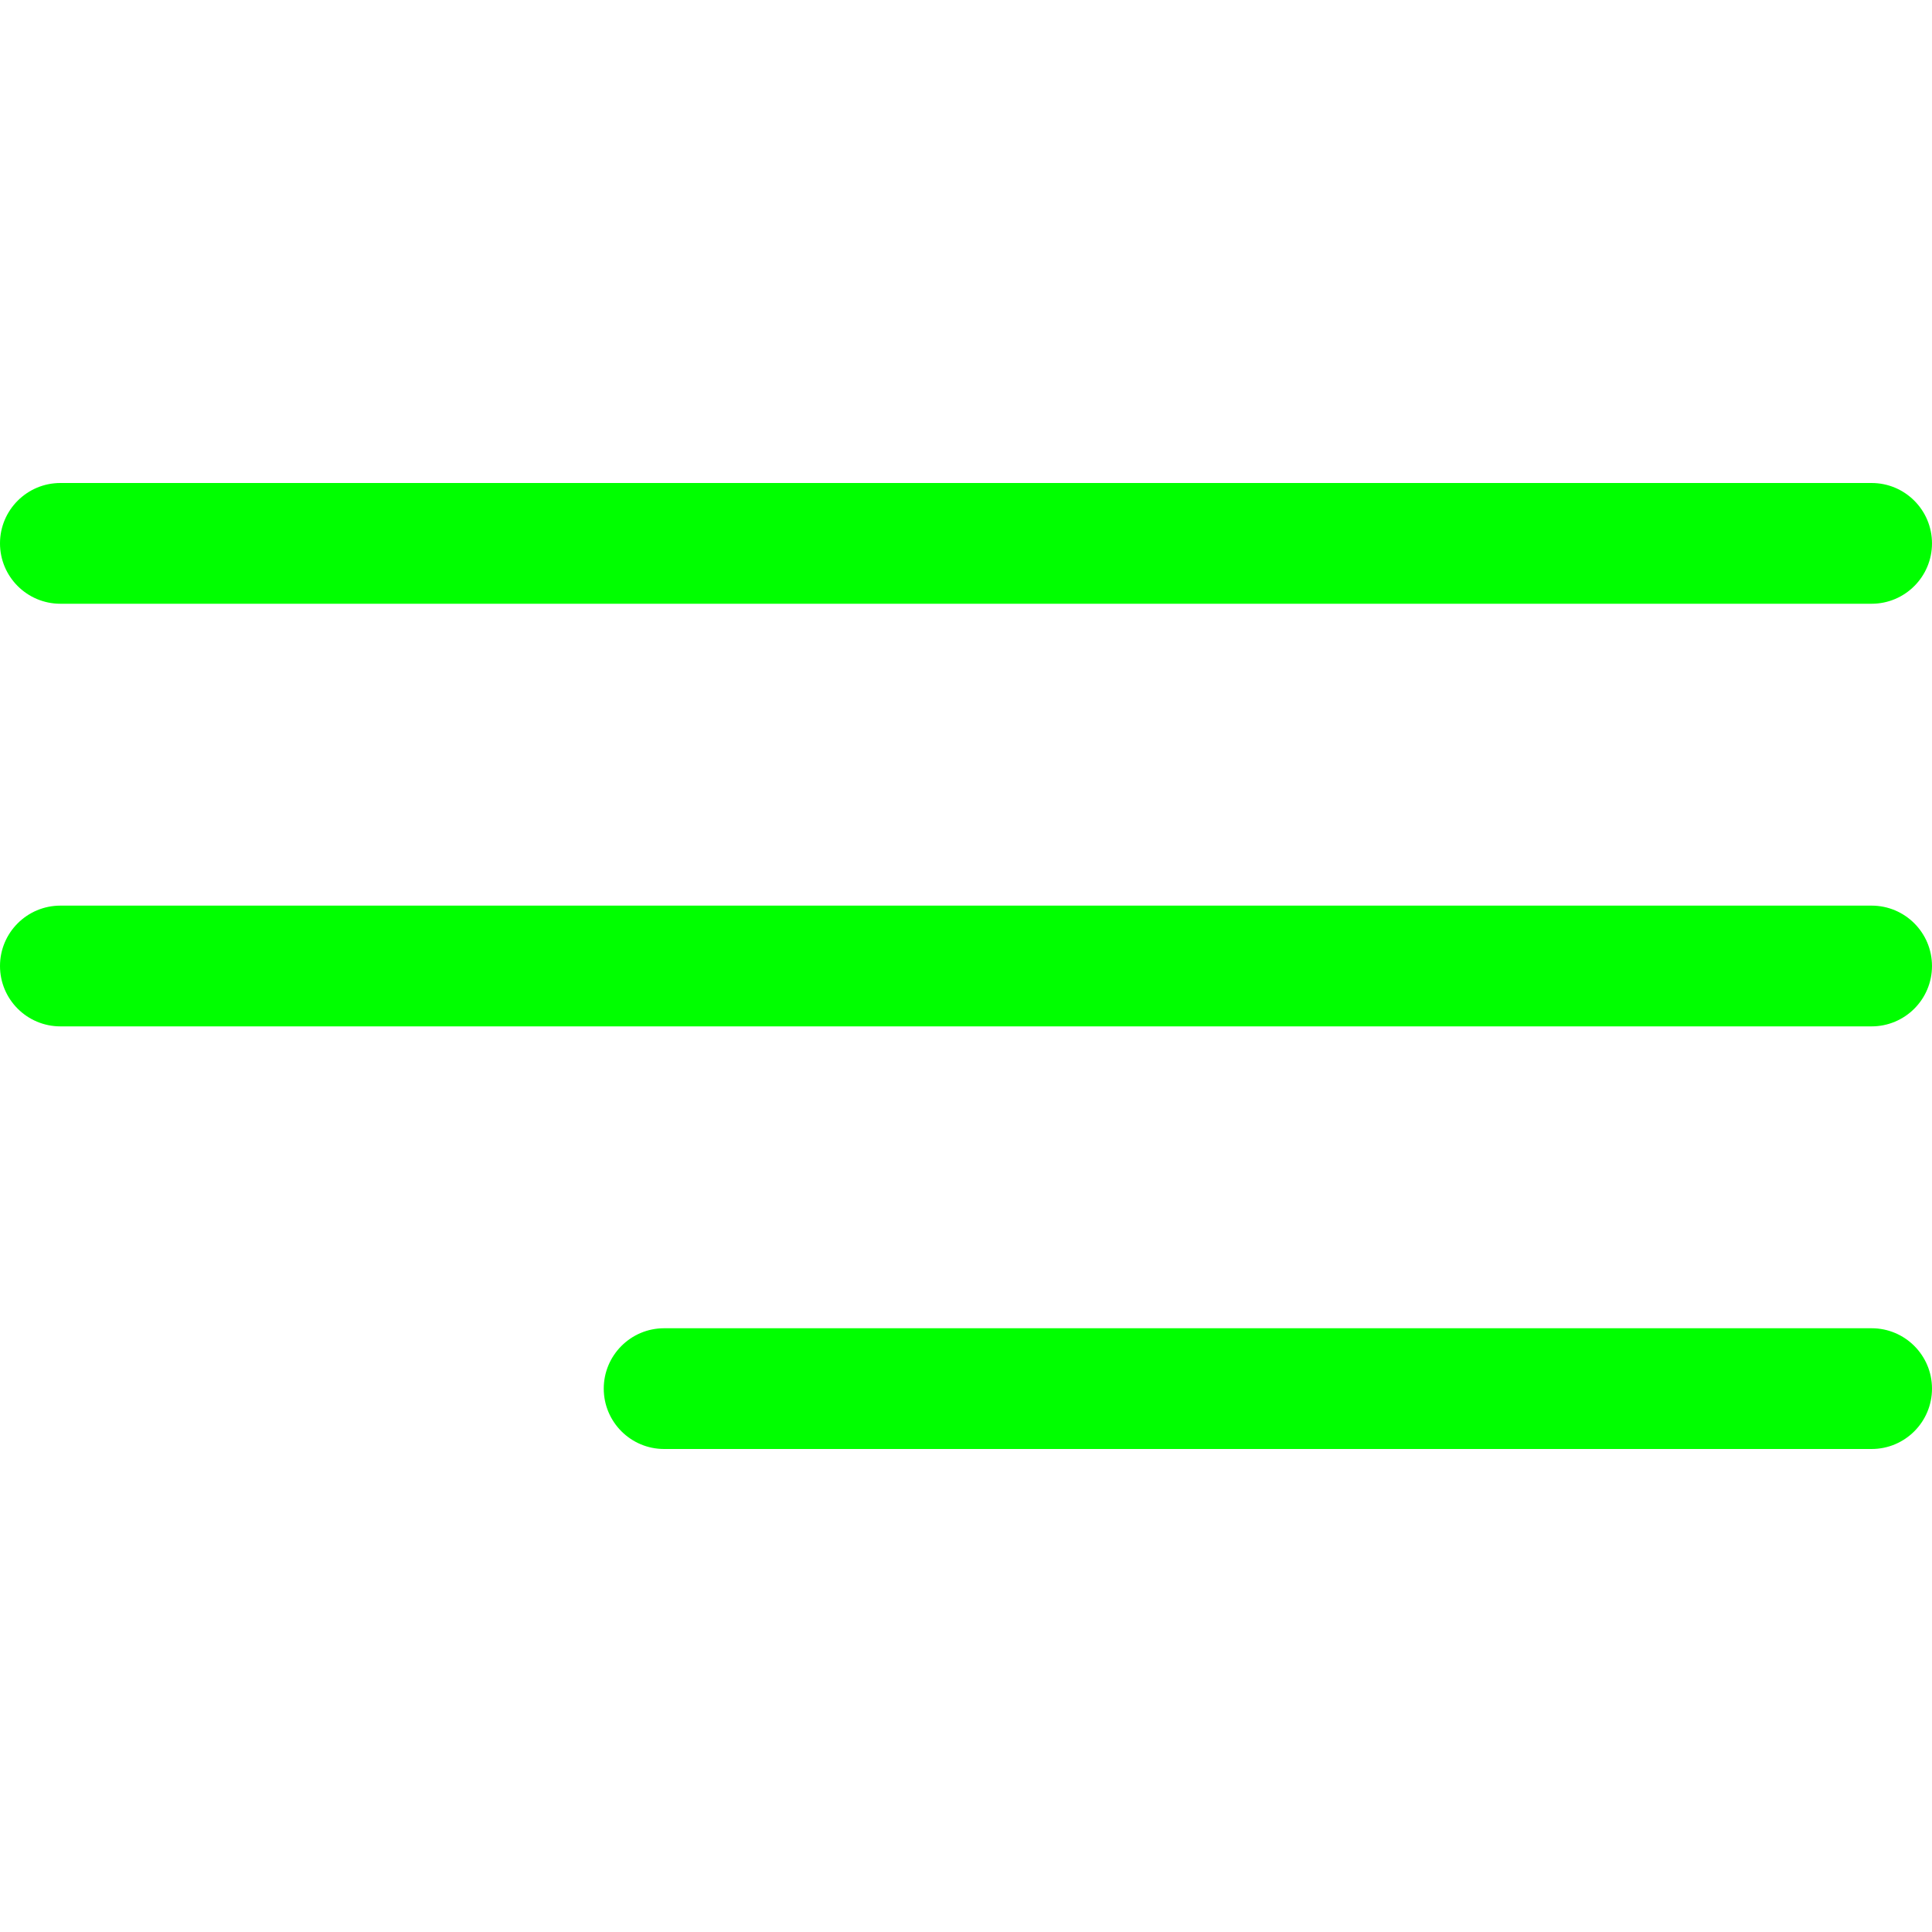
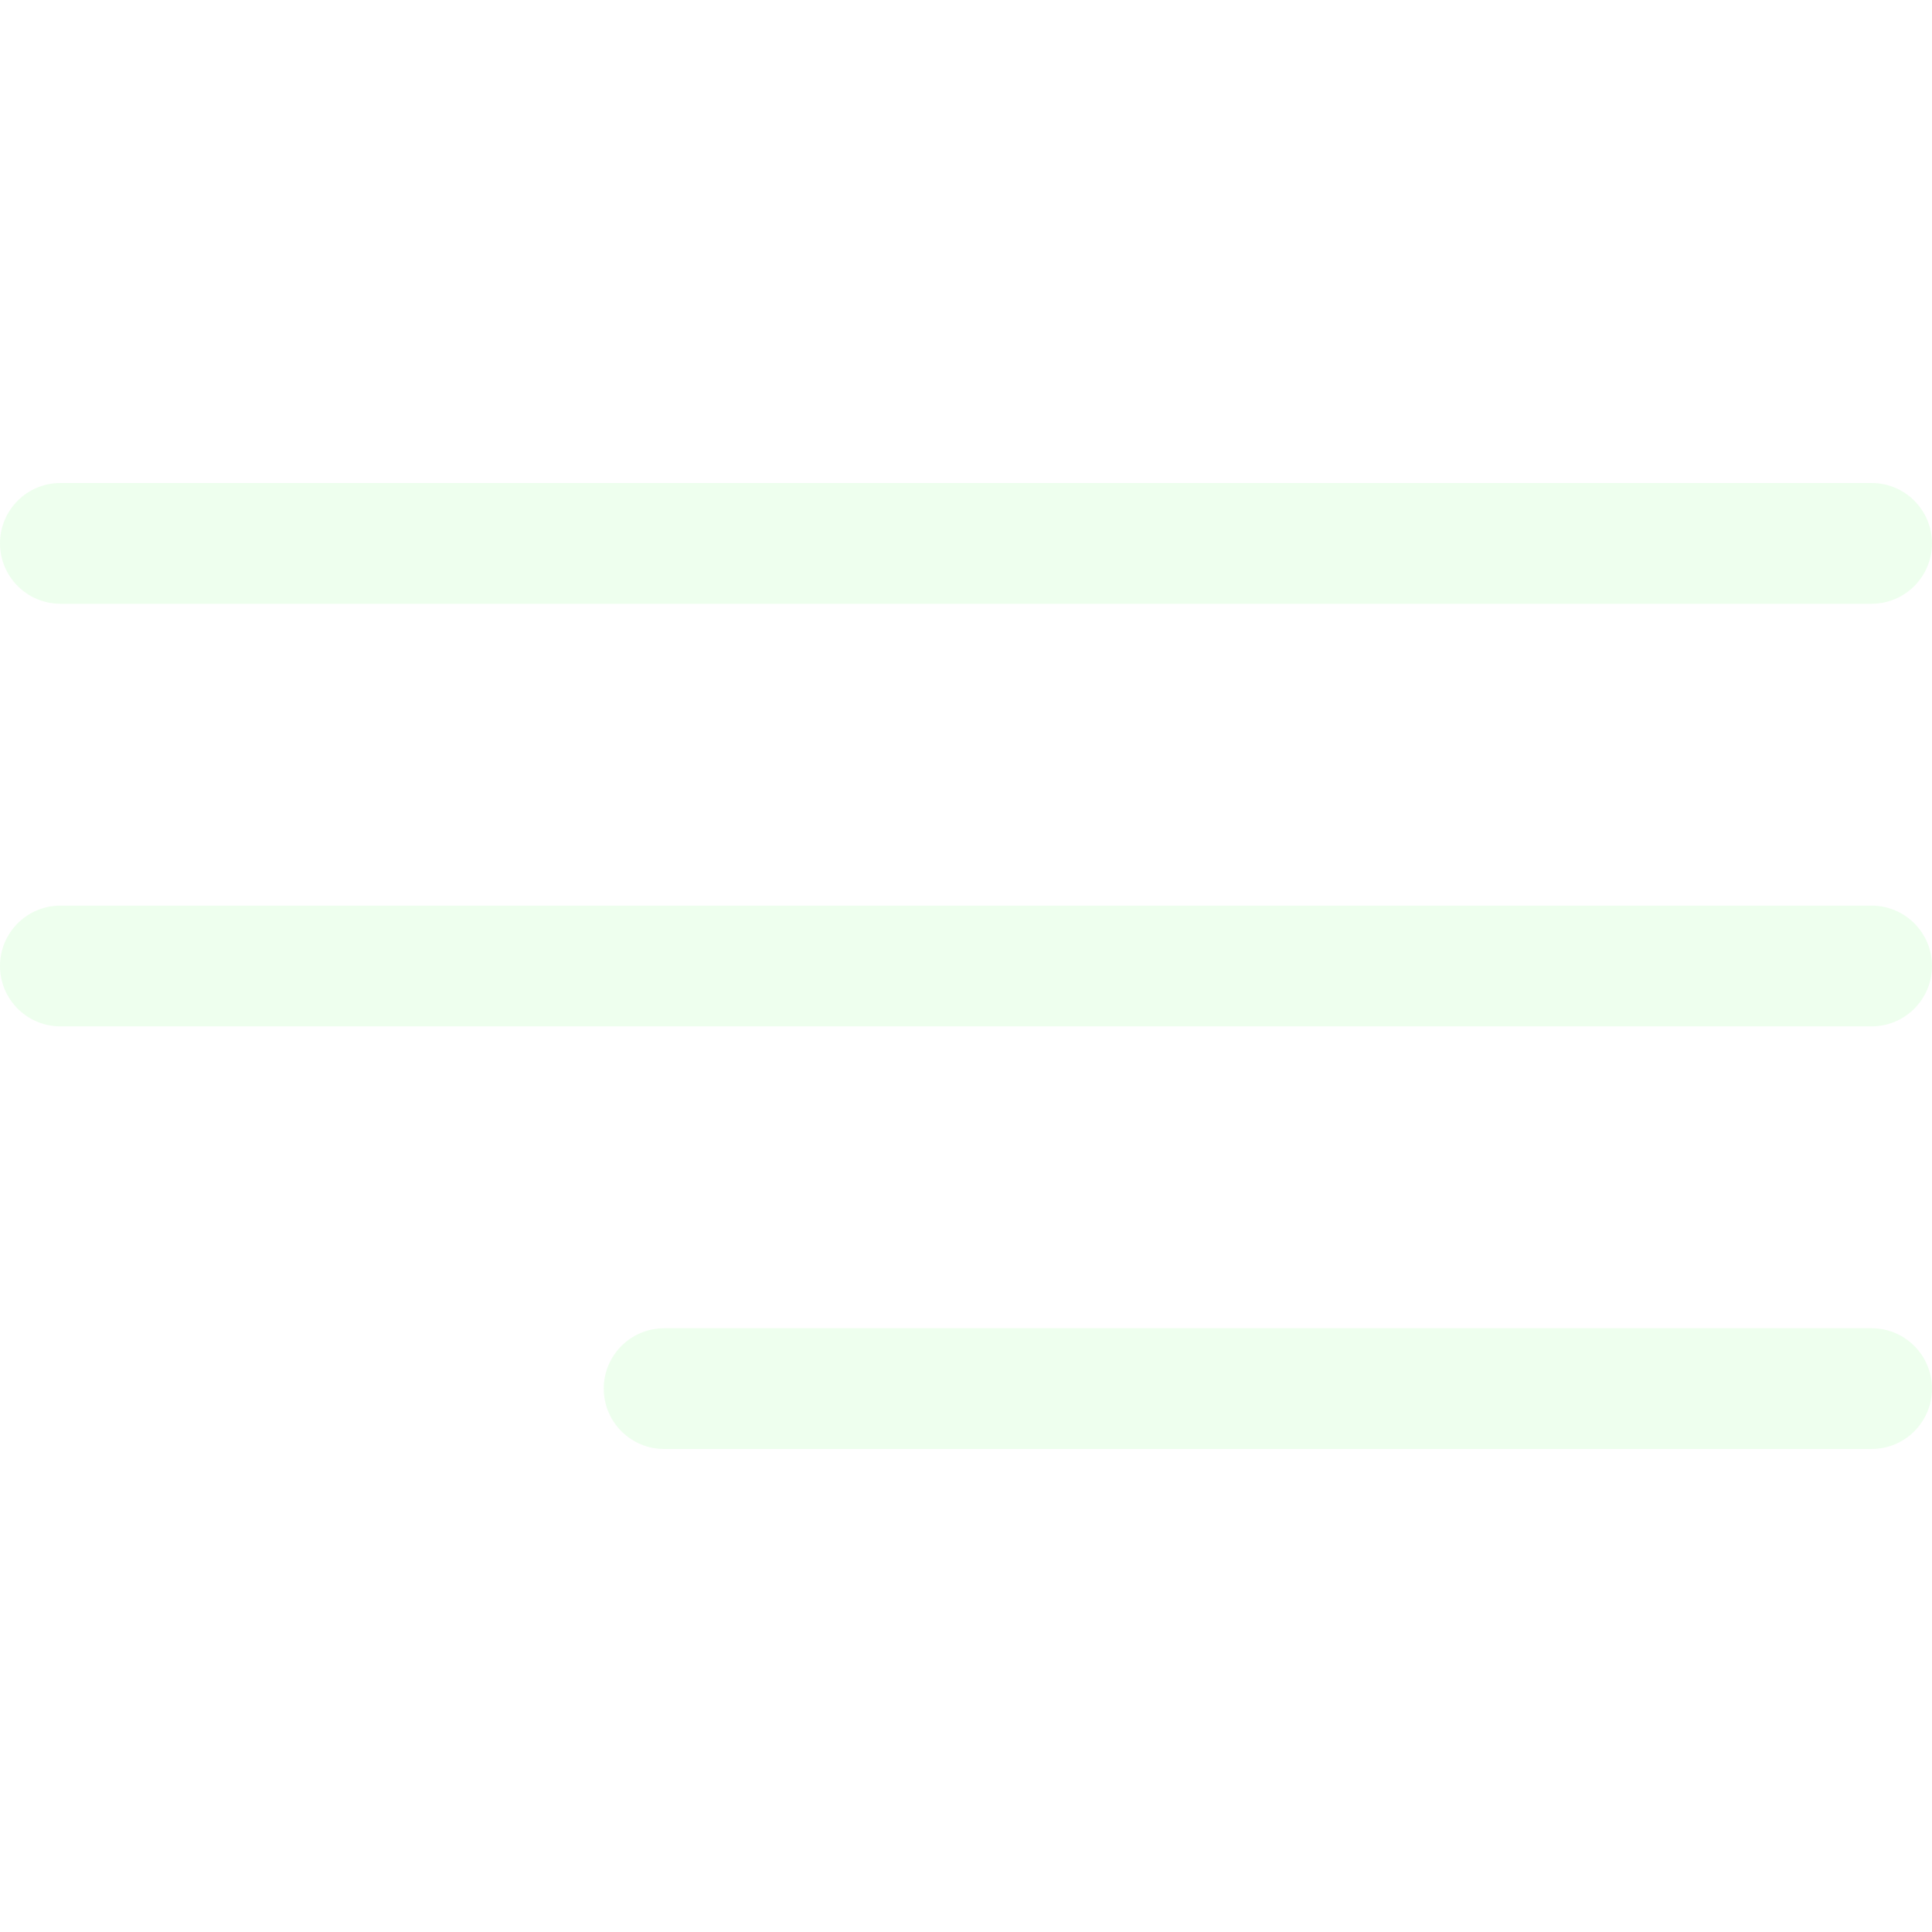
- <svg xmlns="http://www.w3.org/2000/svg" fill="#0f0" version="1.1" id="Capa_1" x="0px" y="0px" viewBox="0 0 384.97 384.97" style="enable-background:new 0 0 384.97 384.97;" xml:space="preserve">
+ <svg xmlns="http://www.w3.org/2000/svg" fill="#efe" version="1.1" id="Capa_1" x="0px" y="0px" viewBox="0 0 384.97 384.97" style="enable-background:new 0 0 384.97 384.97;" xml:space="preserve">
  <g>
    <g id="Menu_1_">
      <path d="M12.03,120.303h360.909c6.641,0,12.03-5.39,12.03-12.03c0-6.641-5.39-12.03-12.03-12.03H12.03    c-6.641,0-12.03,5.39-12.03,12.03C0,114.913,5.39,120.303,12.03,120.303z" />
      <path d="M372.939,180.455H12.03c-6.641,0-12.03,5.39-12.03,12.03s5.39,12.03,12.03,12.03h360.909c6.641,0,12.03-5.39,12.03-12.03    S379.58,180.455,372.939,180.455z" />
      <path d="M372.939,264.667H132.333c-6.641,0-12.03,5.39-12.03,12.03c0,6.641,5.39,12.03,12.03,12.03h240.606    c6.641,0,12.03-5.39,12.03-12.03C384.97,270.056,379.58,264.667,372.939,264.667z" />
    </g>
    <g>
	</g>
    <g>
	</g>
    <g>
	</g>
    <g>
	</g>
    <g>
	</g>
    <g>
	</g>
  </g>
  <g>
</g>
  <g>
</g>
  <g>
</g>
  <g>
</g>
  <g>
</g>
  <g>
</g>
  <g>
</g>
  <g>
</g>
  <g>
</g>
  <g>
</g>
  <g>
</g>
  <g>
</g>
  <g>
</g>
  <g>
</g>
  <g>
</g>
</svg>
